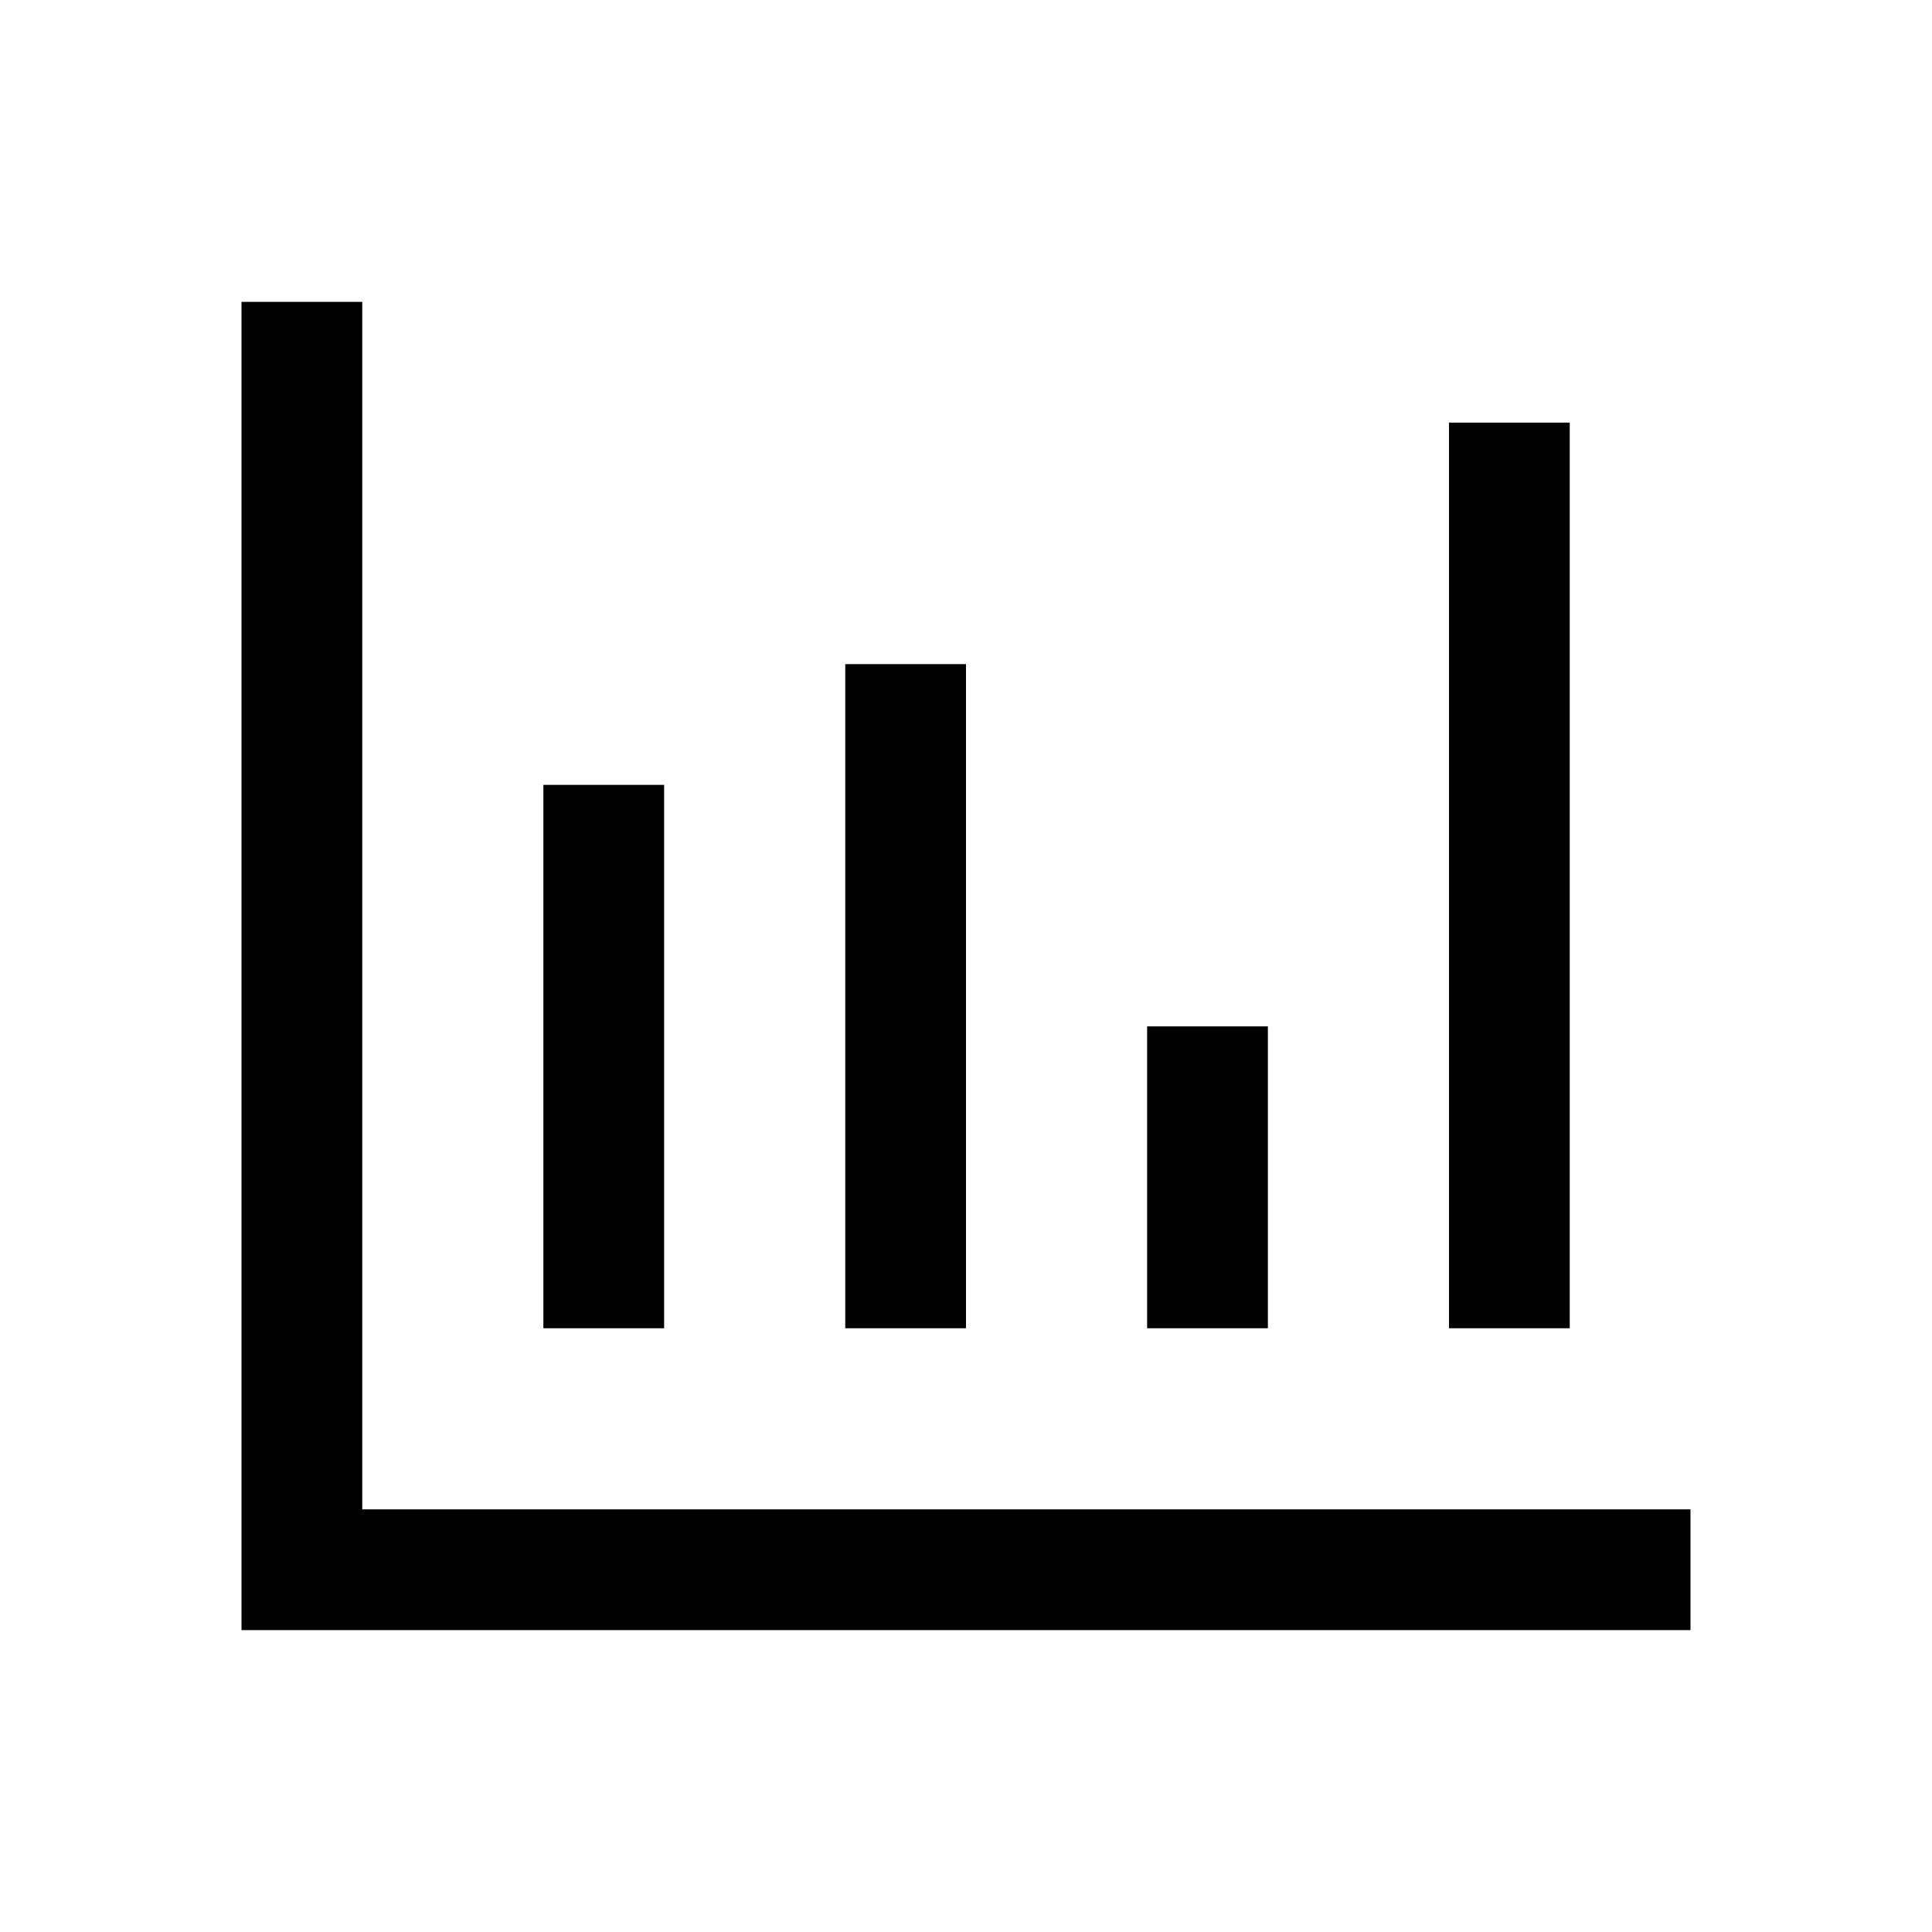
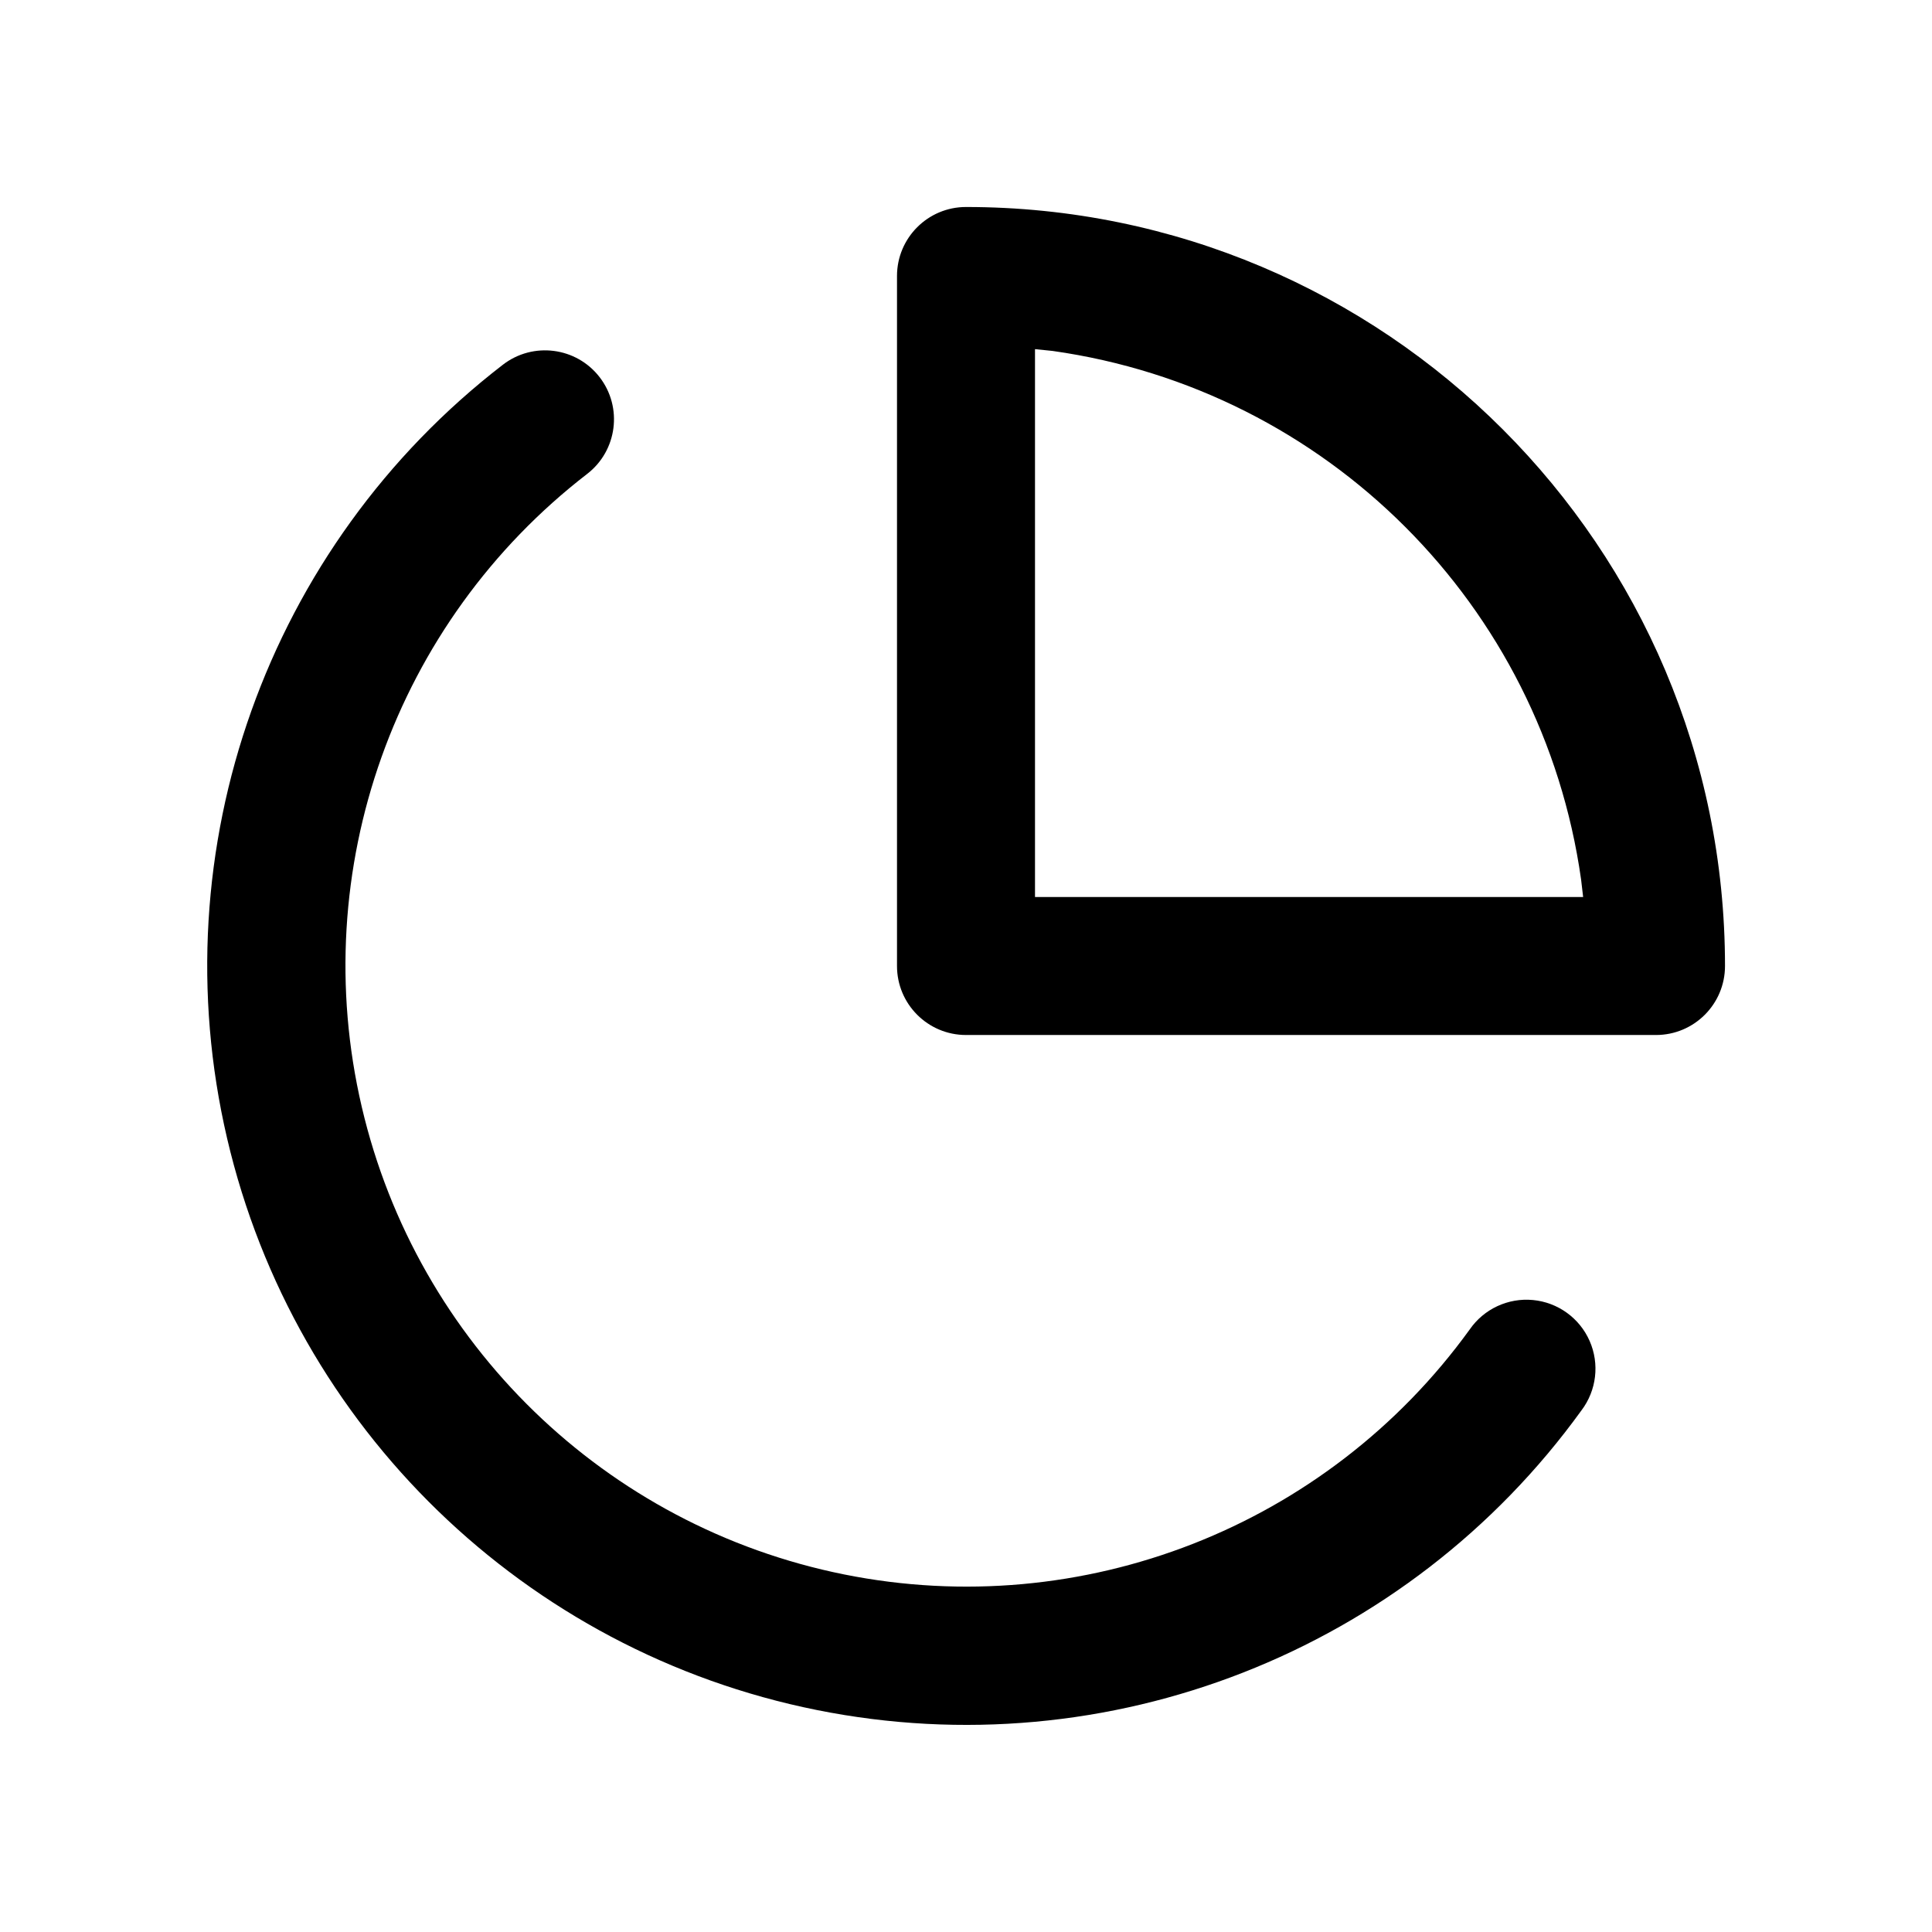
- <svg xmlns="http://www.w3.org/2000/svg" t="1597929279934" class="icon" viewBox="0 0 1024 1024" version="1.1" p-id="4083" width="200" height="200">
+ <svg xmlns="http://www.w3.org/2000/svg" t="1597970861605" class="icon" viewBox="0 0 1024 1024" version="1.1" p-id="2247" width="200" height="200">
  <defs>
    <style type="text/css" />
  </defs>
-   <path d="M192 160v640h704v64H128V160h64z m160 256v288H288v-288h64z m160-64v352h-64V352h64z m160 192v160h-64v-160h64z m160-320v480h-64V224h64z" fill="#000000" p-id="4084" />
+   <path d="M317.806 199.9a36.571 36.571 0 0 1-6.583 51.273A329.143 329.143 0 1 0 778.97 704.658a36.571 36.571 0 1 1 59.246 42.862 402.286 402.286 0 1 1-571.684-554.203 36.571 36.571 0 0 1 51.273 6.582zM512 109.713A402.286 402.286 0 0 1 914.286 512a36.571 36.571 0 0 1-36.572 36.571H512A36.571 36.571 0 0 1 475.429 512V146.286A36.571 36.571 0 0 1 512 109.714z m36.571 75.264v290.45h290.524l-1.097-9.362A329.362 329.362 0 0 0 557.86 186.002l-9.29-0.95z" p-id="2248" />
</svg>
